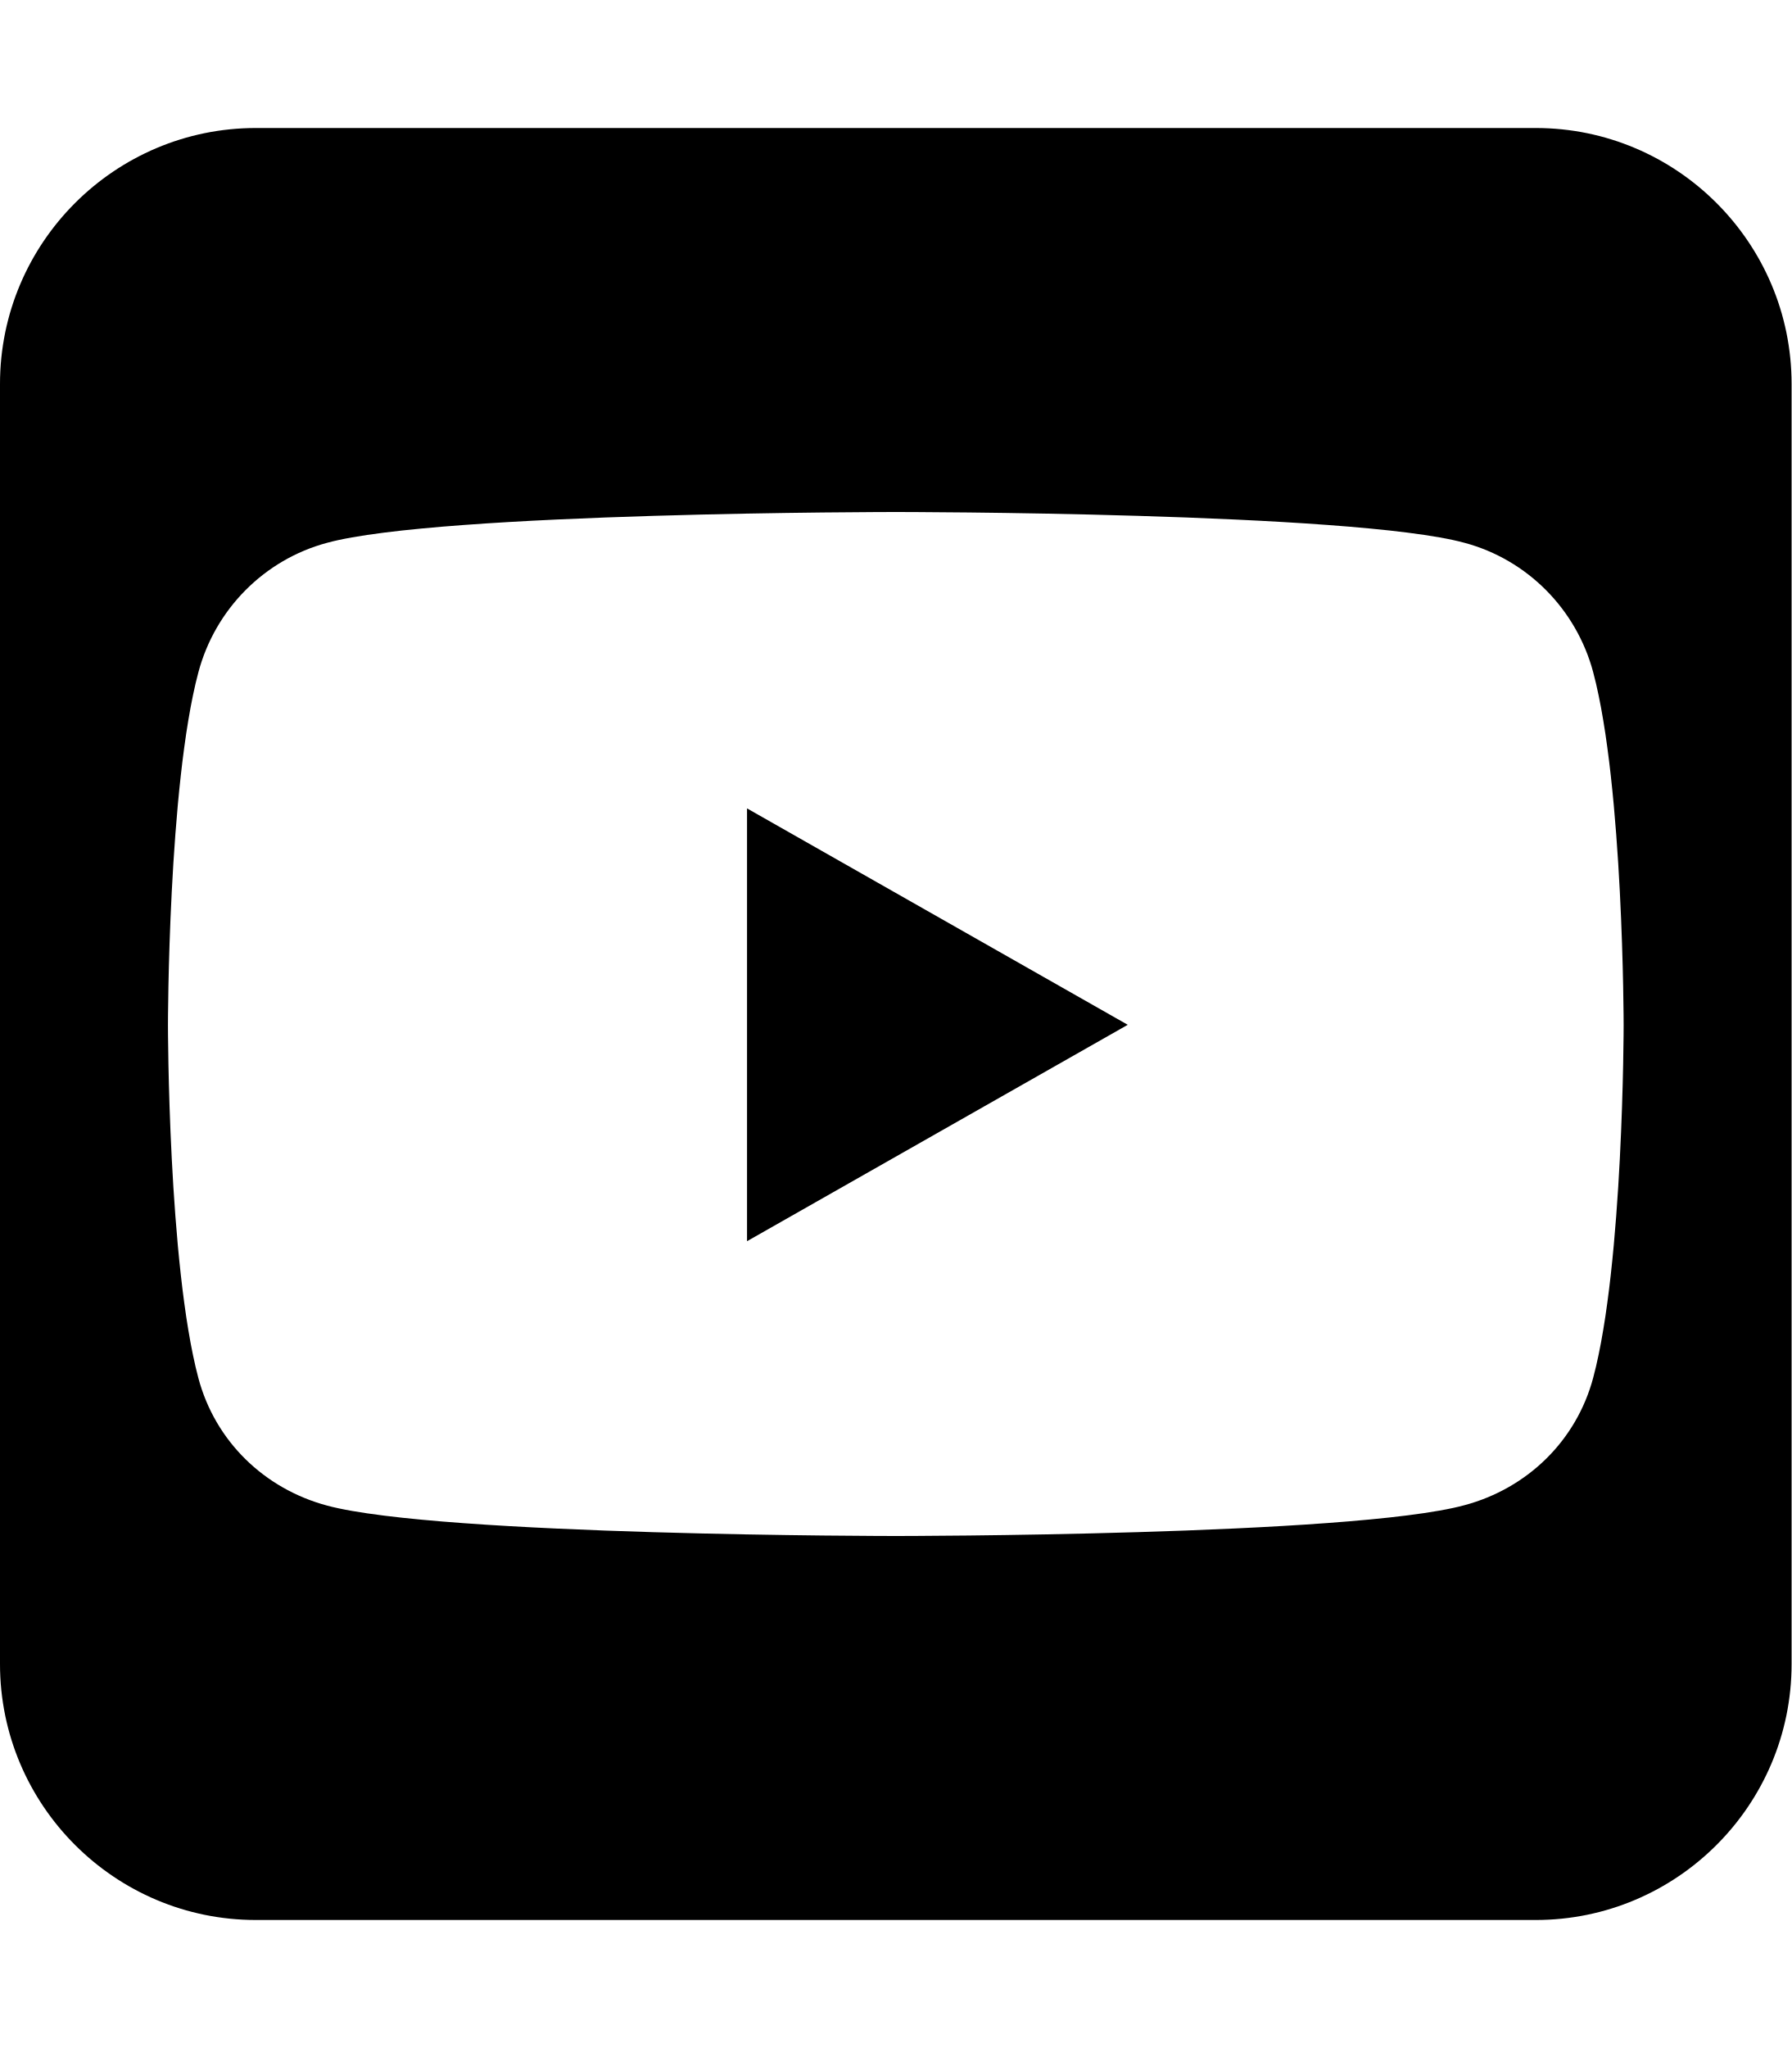
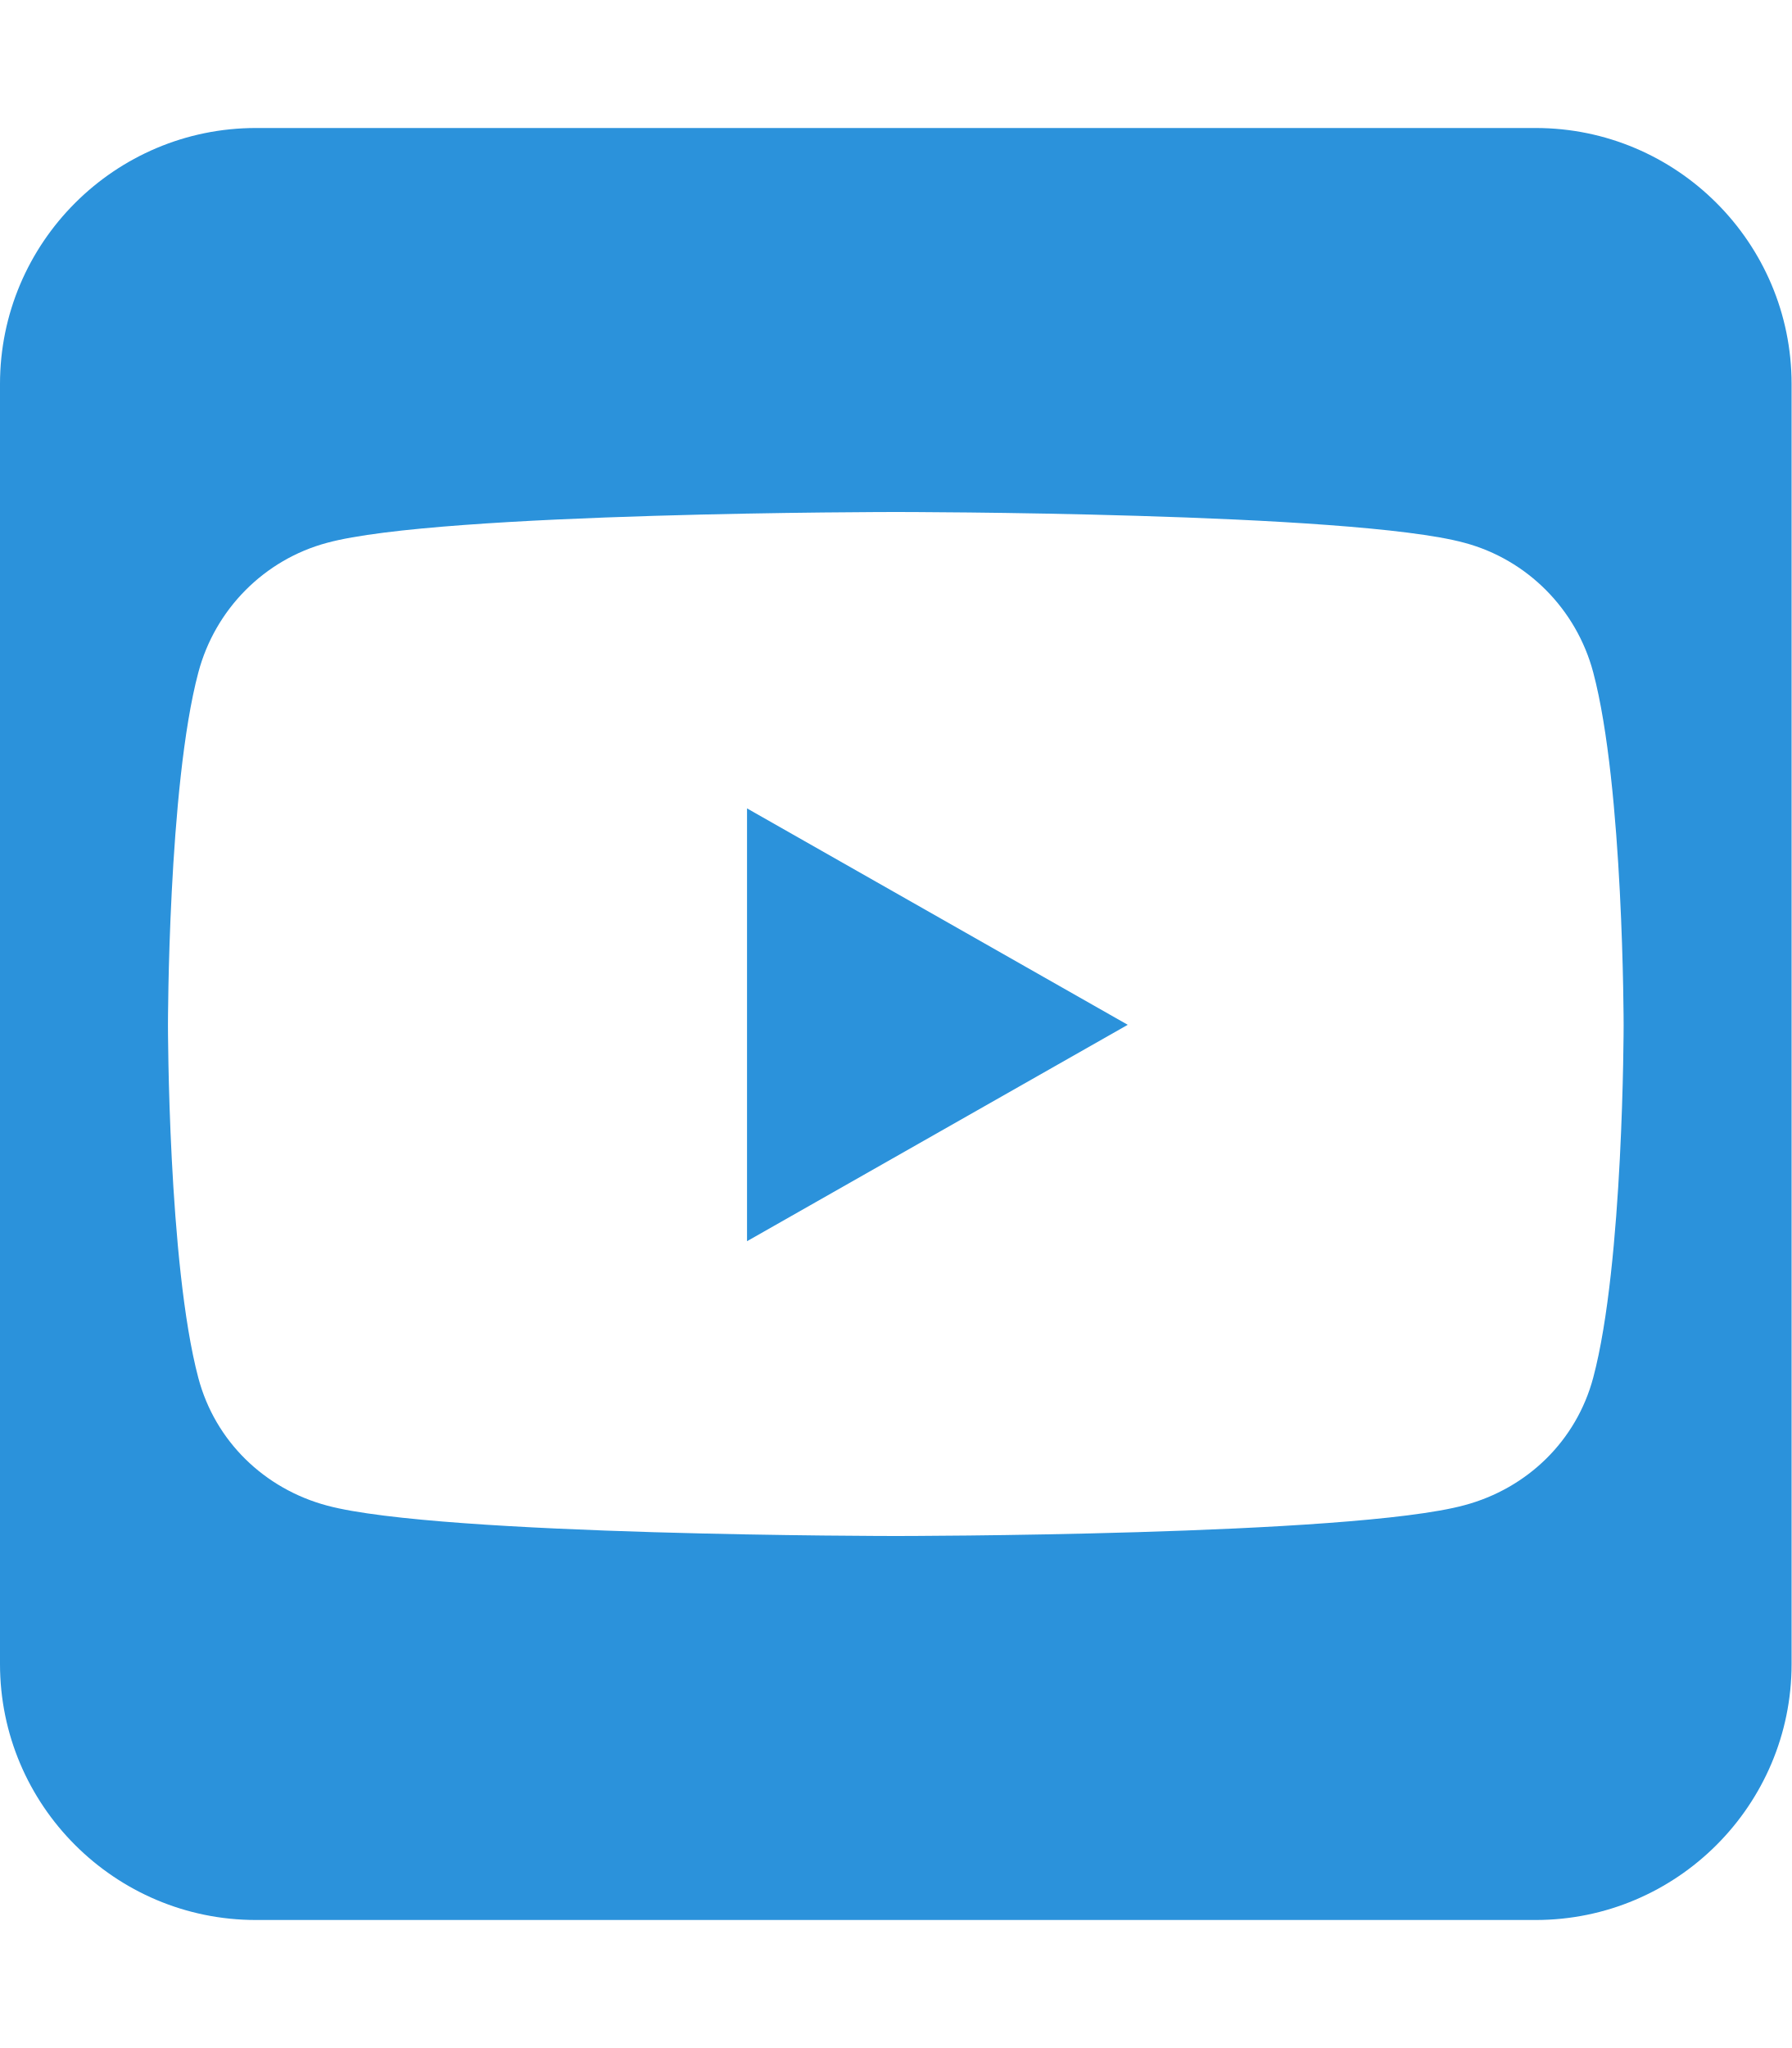
<svg xmlns="http://www.w3.org/2000/svg" viewBox="0 0 448 512">
-   <path d="M282 256.2l-95.2-54.1V310.3L282 256.2zM384 32H64C28.7 32 0 60.7 0 96V416c0 35.3 28.7 64 64 64H384c35.3 0 64-28.7 64-64V96c0-35.3-28.7-64-64-64zm14.4 136.1c7.6 28.6 7.6 88.2 7.6 88.2s0 59.6-7.6 88.1c-4.2 15.8-16.5 27.7-32.2 31.9C337.9 384 224 384 224 384s-113.9 0-142.2-7.6c-15.7-4.2-28-16.1-32.2-31.9C42 315.9 42 256.3 42 256.3s0-59.7 7.6-88.2c4.2-15.8 16.5-28.2 32.2-32.4C110.1 128 224 128 224 128s113.9 0 142.2 7.7c15.7 4.2 28 16.6 32.2 32.4z" />
+   <path fill="#2b92db" d="M282 256.2l-95.2-54.1V310.3L282 256.2zM384 32H64C28.7 32 0 60.7 0 96V416c0 35.3 28.7 64 64 64H384c35.3 0 64-28.7 64-64V96c0-35.3-28.7-64-64-64zm14.4 136.1c7.6 28.6 7.6 88.2 7.6 88.2s0 59.6-7.6 88.1c-4.2 15.8-16.5 27.7-32.2 31.9C337.9 384 224 384 224 384s-113.9 0-142.2-7.6c-15.7-4.2-28-16.1-32.2-31.9C42 315.9 42 256.3 42 256.3s0-59.7 7.6-88.2c4.2-15.8 16.5-28.2 32.2-32.4C110.1 128 224 128 224 128s113.9 0 142.2 7.7c15.7 4.2 28 16.6 32.2 32.4z" />
</svg>
